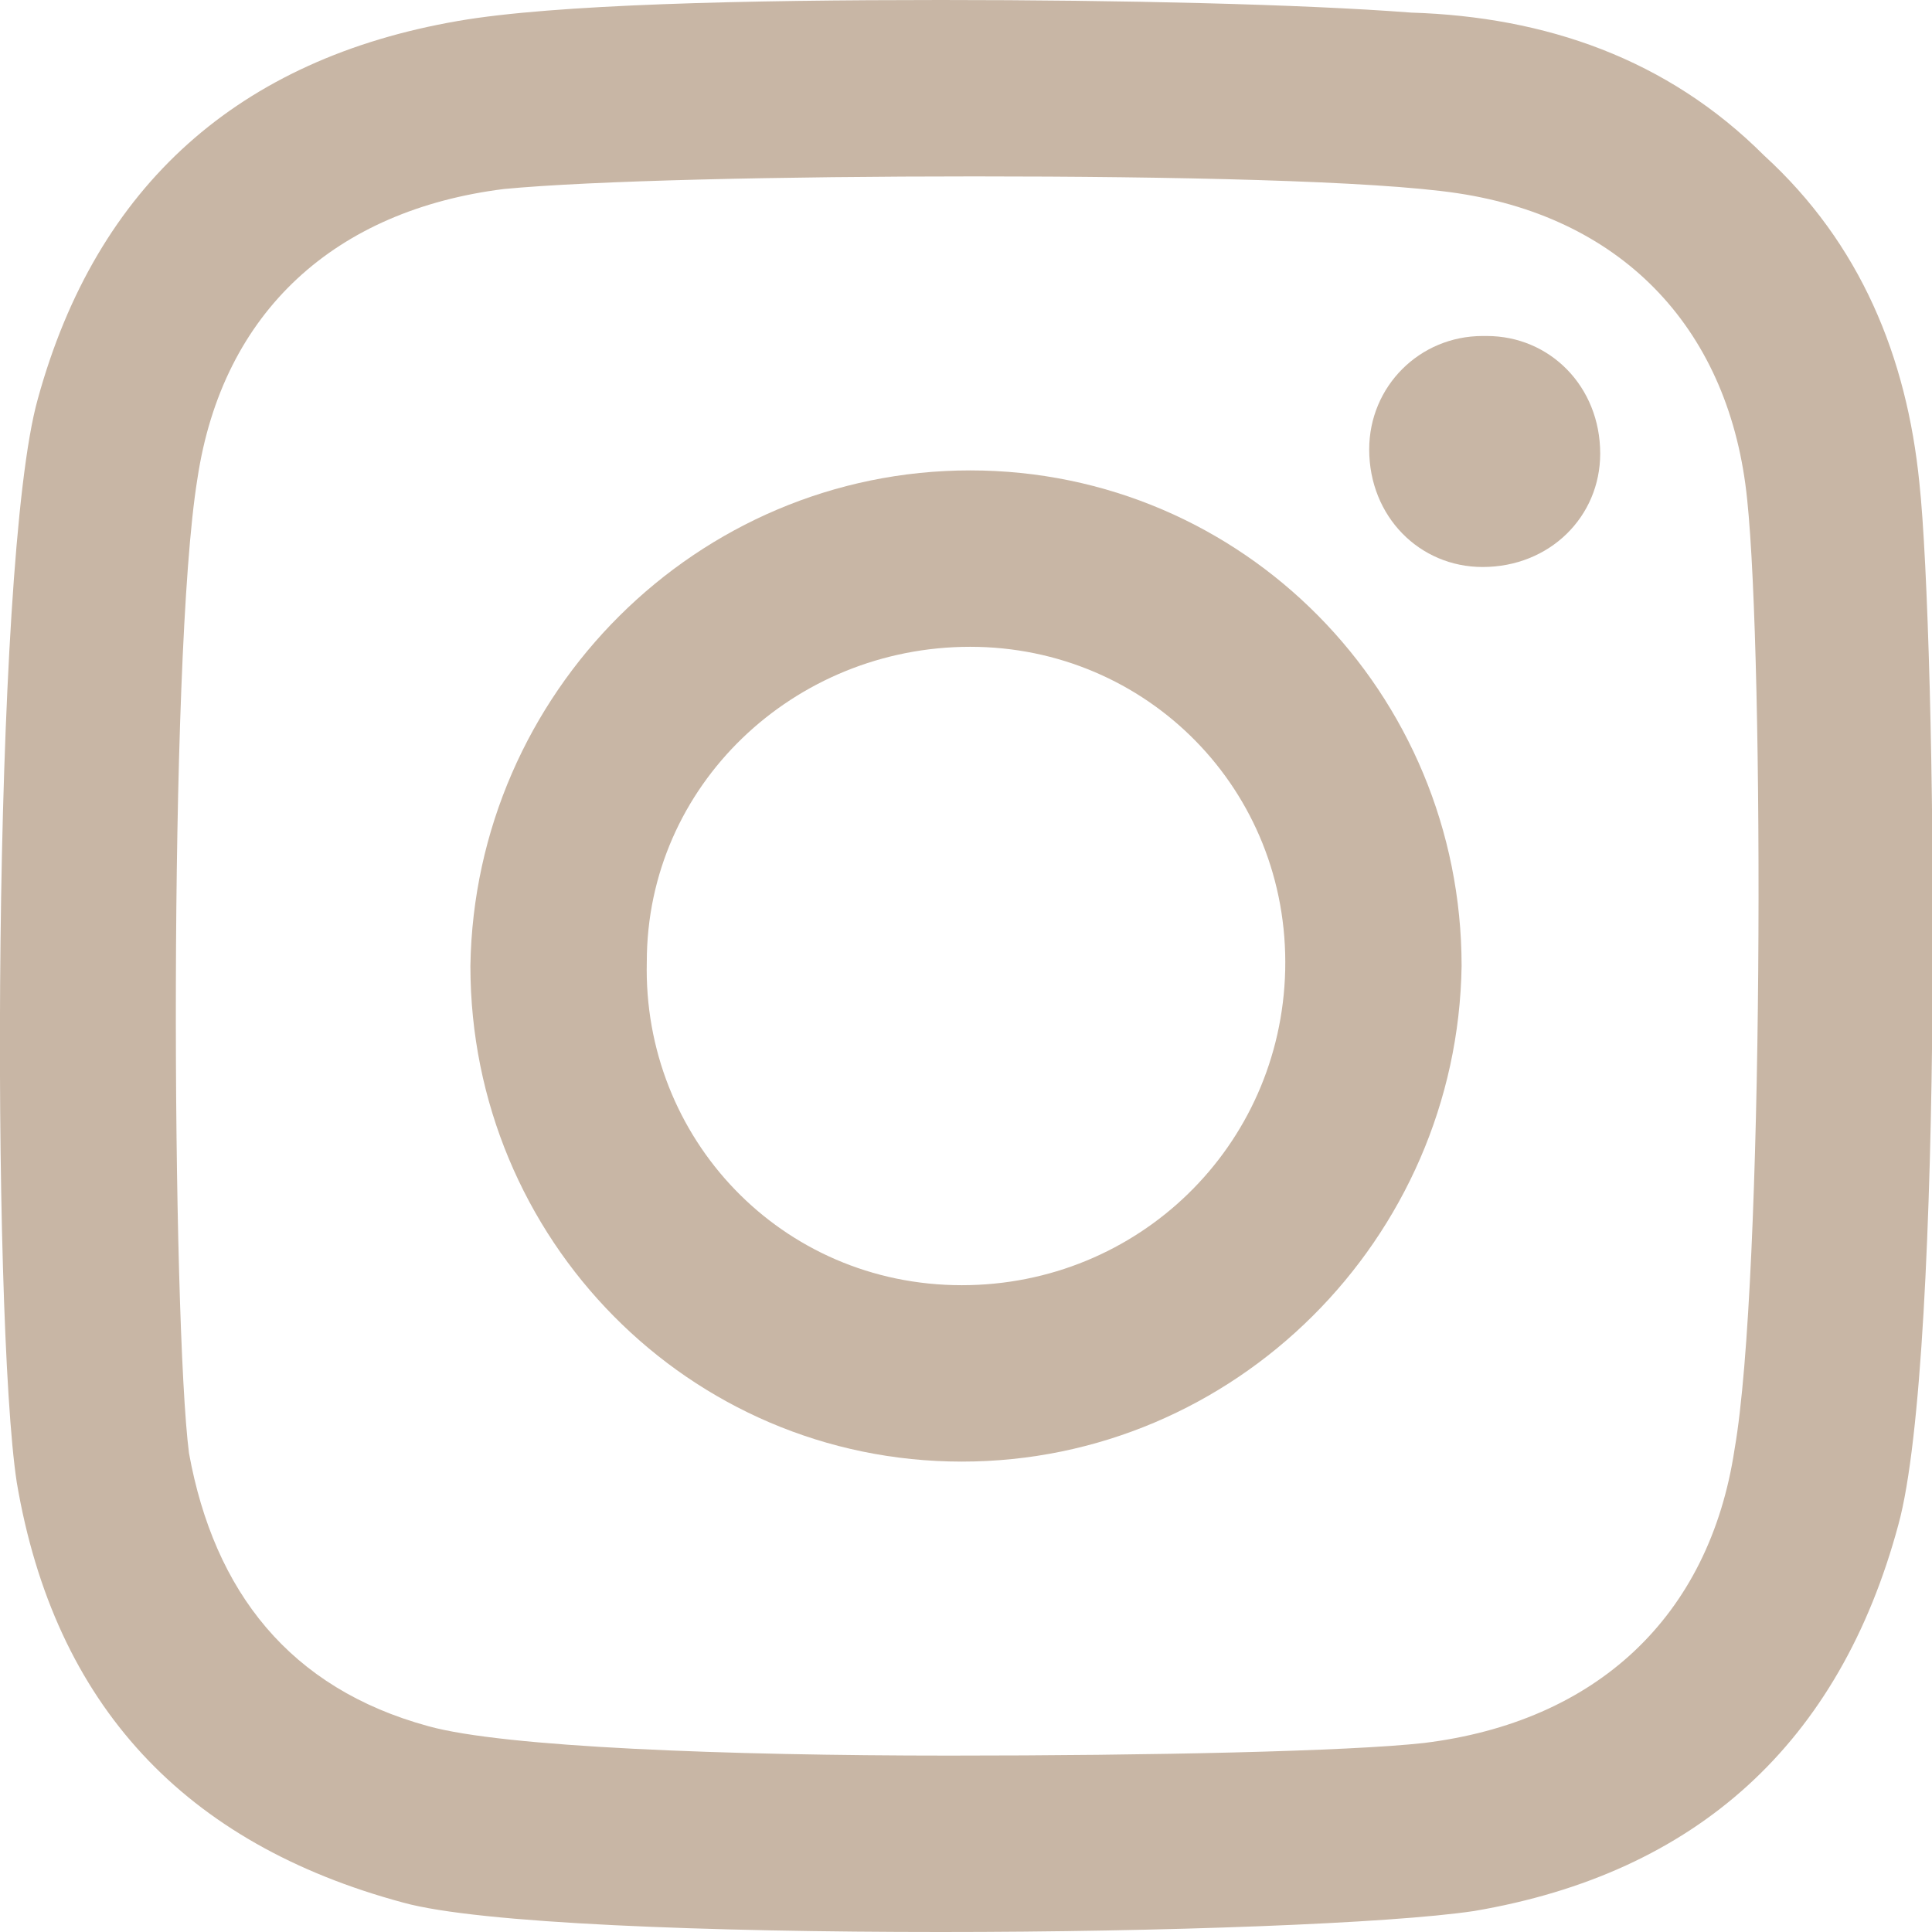
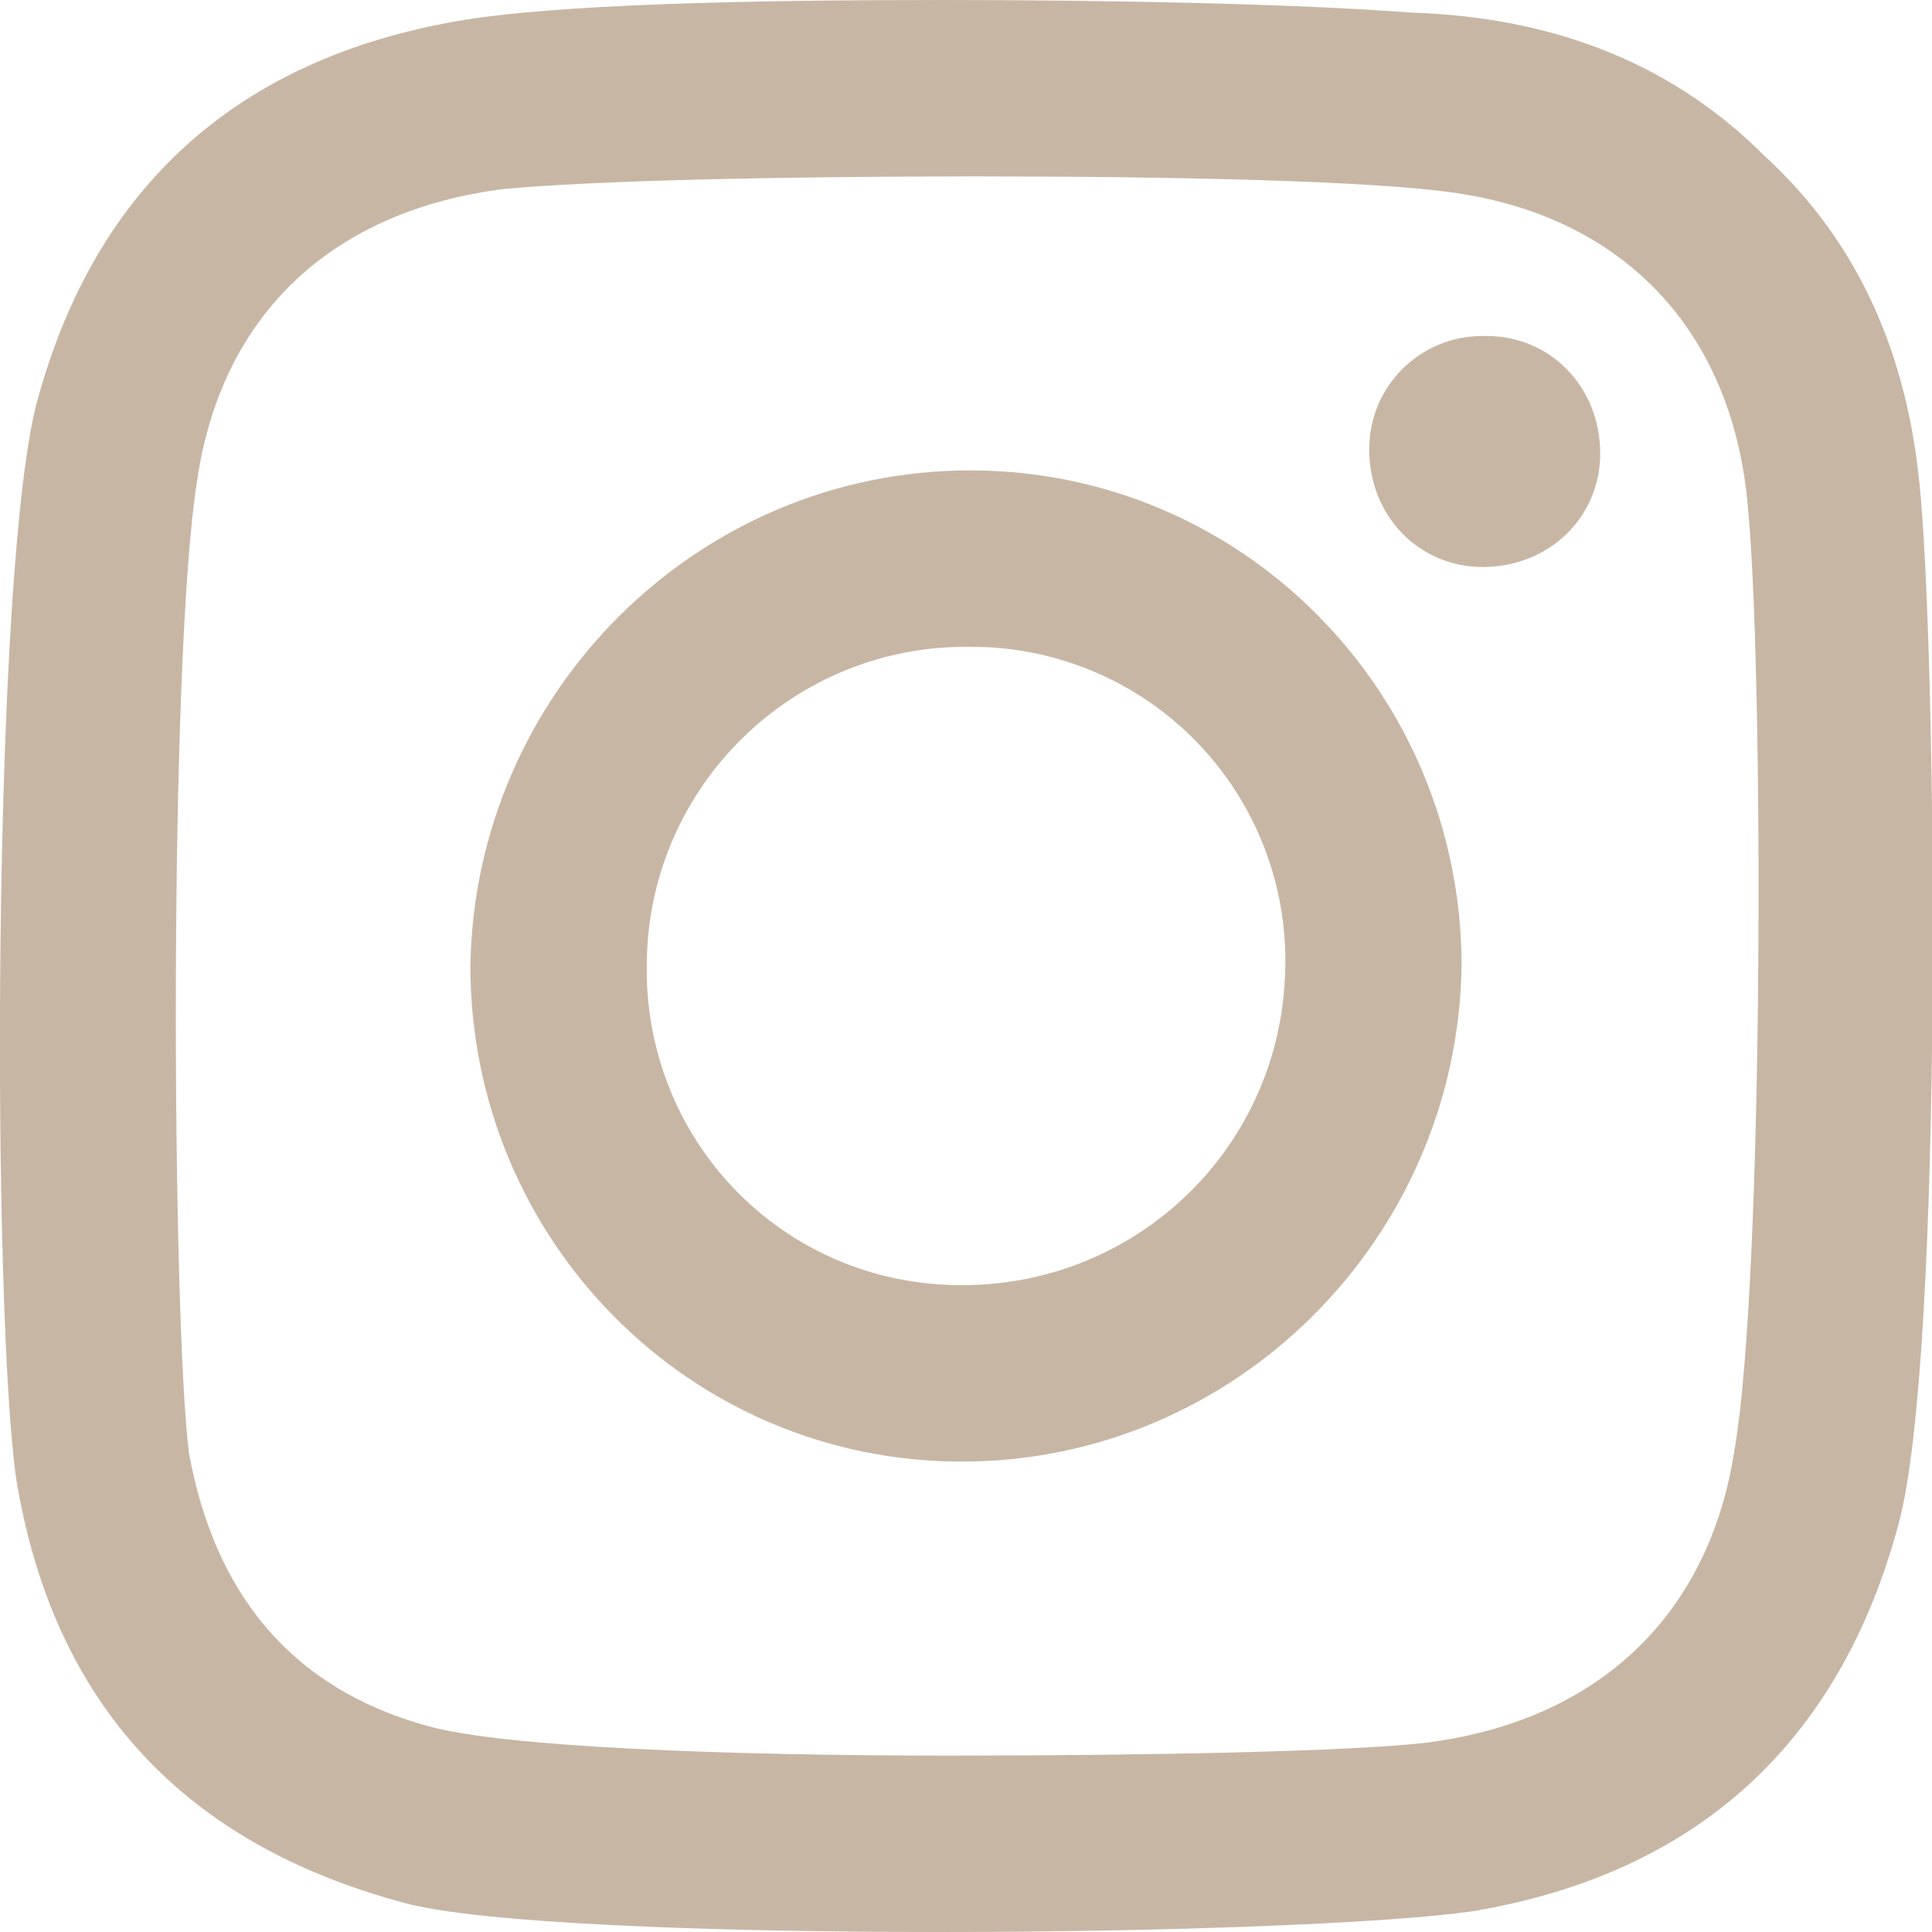
- <svg xmlns="http://www.w3.org/2000/svg" xml:space="preserve" width="100px" height="100px" version="1.0" style="shape-rendering:geometricPrecision; text-rendering:geometricPrecision; image-rendering:optimizeQuality; fill-rule:evenodd; clip-rule:evenodd" viewBox="0 0 4.6 4.6">
+ <svg xmlns="http://www.w3.org/2000/svg" width="100" height="100" version="1.0" viewBox="0 0 4.6 4.6" shape-rendering="geometricPrecision" text-rendering="geometricPrecision" image-rendering="optimizeQuality" fill-rule="evenodd" clip-rule="evenodd">
  <defs>
-     <style type="text/css">
-    
-     .fil0 {fill:#C8B6A5;fill-rule:nonzero}
-    
-   </style>
+     <style>.fil0{fill:#c8b6a5;fill-rule:nonzero}</style>
  </defs>
  <g id="Capa_x0020_1">
-     <path class="fil0" d="M3.53 0.8l0.01 0c0.15,0 0.27,0.12 0.27,0.28 0,0.15 -0.12,0.27 -0.28,0.27 -0.15,0 -0.27,-0.12 -0.27,-0.28 0,-0.15 0.12,-0.27 0.27,-0.27z" />
-     <path class="fil0" d="M4.13 3.45c0.07,-0.4 0.07,-1.88 0.03,-2.26 -0.04,-0.4 -0.29,-0.67 -0.69,-0.73 -0.2,-0.03 -0.68,-0.04 -1.15,-0.04 -0.46,0 -0.91,0.01 -1.12,0.03 -0.4,0.05 -0.67,0.29 -0.73,0.69 -0.07,0.43 -0.06,2.01 -0.02,2.32 0.06,0.33 0.24,0.56 0.57,0.65 0.18,0.05 0.71,0.07 1.24,0.07 0.48,0 0.95,-0.01 1.13,-0.03 0.41,-0.05 0.68,-0.3 0.74,-0.7zm0.44 -2.3c0.04,0.37 0.06,2.08 -0.05,2.48 -0.14,0.52 -0.48,0.83 -1.01,0.92 -0.2,0.03 -0.74,0.05 -1.27,0.05 -0.55,0 -1.1,-0.02 -1.28,-0.07 -0.52,-0.14 -0.83,-0.47 -0.92,-1 -0.06,-0.39 -0.06,-2.19 0.05,-2.58 0.14,-0.51 0.48,-0.81 1,-0.9 0.23,-0.04 0.69,-0.05 1.15,-0.05 0.43,0 0.86,0.01 1.12,0.03 0.32,0.01 0.61,0.11 0.84,0.34 0.23,0.21 0.34,0.48 0.37,0.78z" />
-     <path class="fil0" d="M2.29 3.06c0.42,0 0.76,-0.33 0.77,-0.75 0.01,-0.43 -0.33,-0.77 -0.75,-0.77l0 0c-0.42,0 -0.77,0.33 -0.77,0.75 -0.01,0.42 0.32,0.77 0.75,0.77l0 0zm0.02 -1.94c0.65,0 1.17,0.53 1.17,1.18 -0.01,0.65 -0.54,1.18 -1.19,1.18 -0.65,0 -1.17,-0.53 -1.17,-1.18 0.01,-0.65 0.54,-1.18 1.19,-1.18z" />
+     <path class="fil0" d="M3.53.8h.01c.15 0 .27.12.27.28 0 .15-.12.27-.28.27-.15 0-.27-.12-.27-.28 0-.15.12-.27.27-.27z" />
+     <path class="fil0" d="M4.13 3.45c.07-.4.07-1.88.03-2.26-.04-.4-.29-.67-.69-.73-.2-.03-.68-.04-1.15-.04-.46 0-.91.01-1.12.03C.8.5.53.74.47 1.14.4 1.57.41 3.15.45 3.46c.06.33.24.56.57.65.18.05.71.07 1.24.07.48 0 .95-.01 1.13-.03.41-.05.68-.3.74-.7zm.44-2.3c.04.37.06 2.08-.05 2.48-.14.52-.48.83-1.01.92-.2.03-.74.05-1.27.05-.55 0-1.1-.02-1.28-.07-.52-.14-.83-.47-.92-1-.06-.39-.06-2.19.05-2.58.14-.51.48-.81 1-.9C1.32.01 1.78 0 2.24 0c.43 0 .86.01 1.12.03.32.01.61.11.84.34.23.21.34.48.37.78z" />
+     <path class="fil0" d="M2.29 3.06c.42 0 .76-.33.77-.75a.747.747 0 00-.75-.77.76.76 0 00-.77.75c-.01.42.32.77.75.77zm.02-1.94c.65 0 1.17.53 1.17 1.18-.01.65-.54 1.18-1.19 1.18-.65 0-1.17-.53-1.17-1.18.01-.65.54-1.18 1.19-1.18z" />
  </g>
</svg>
